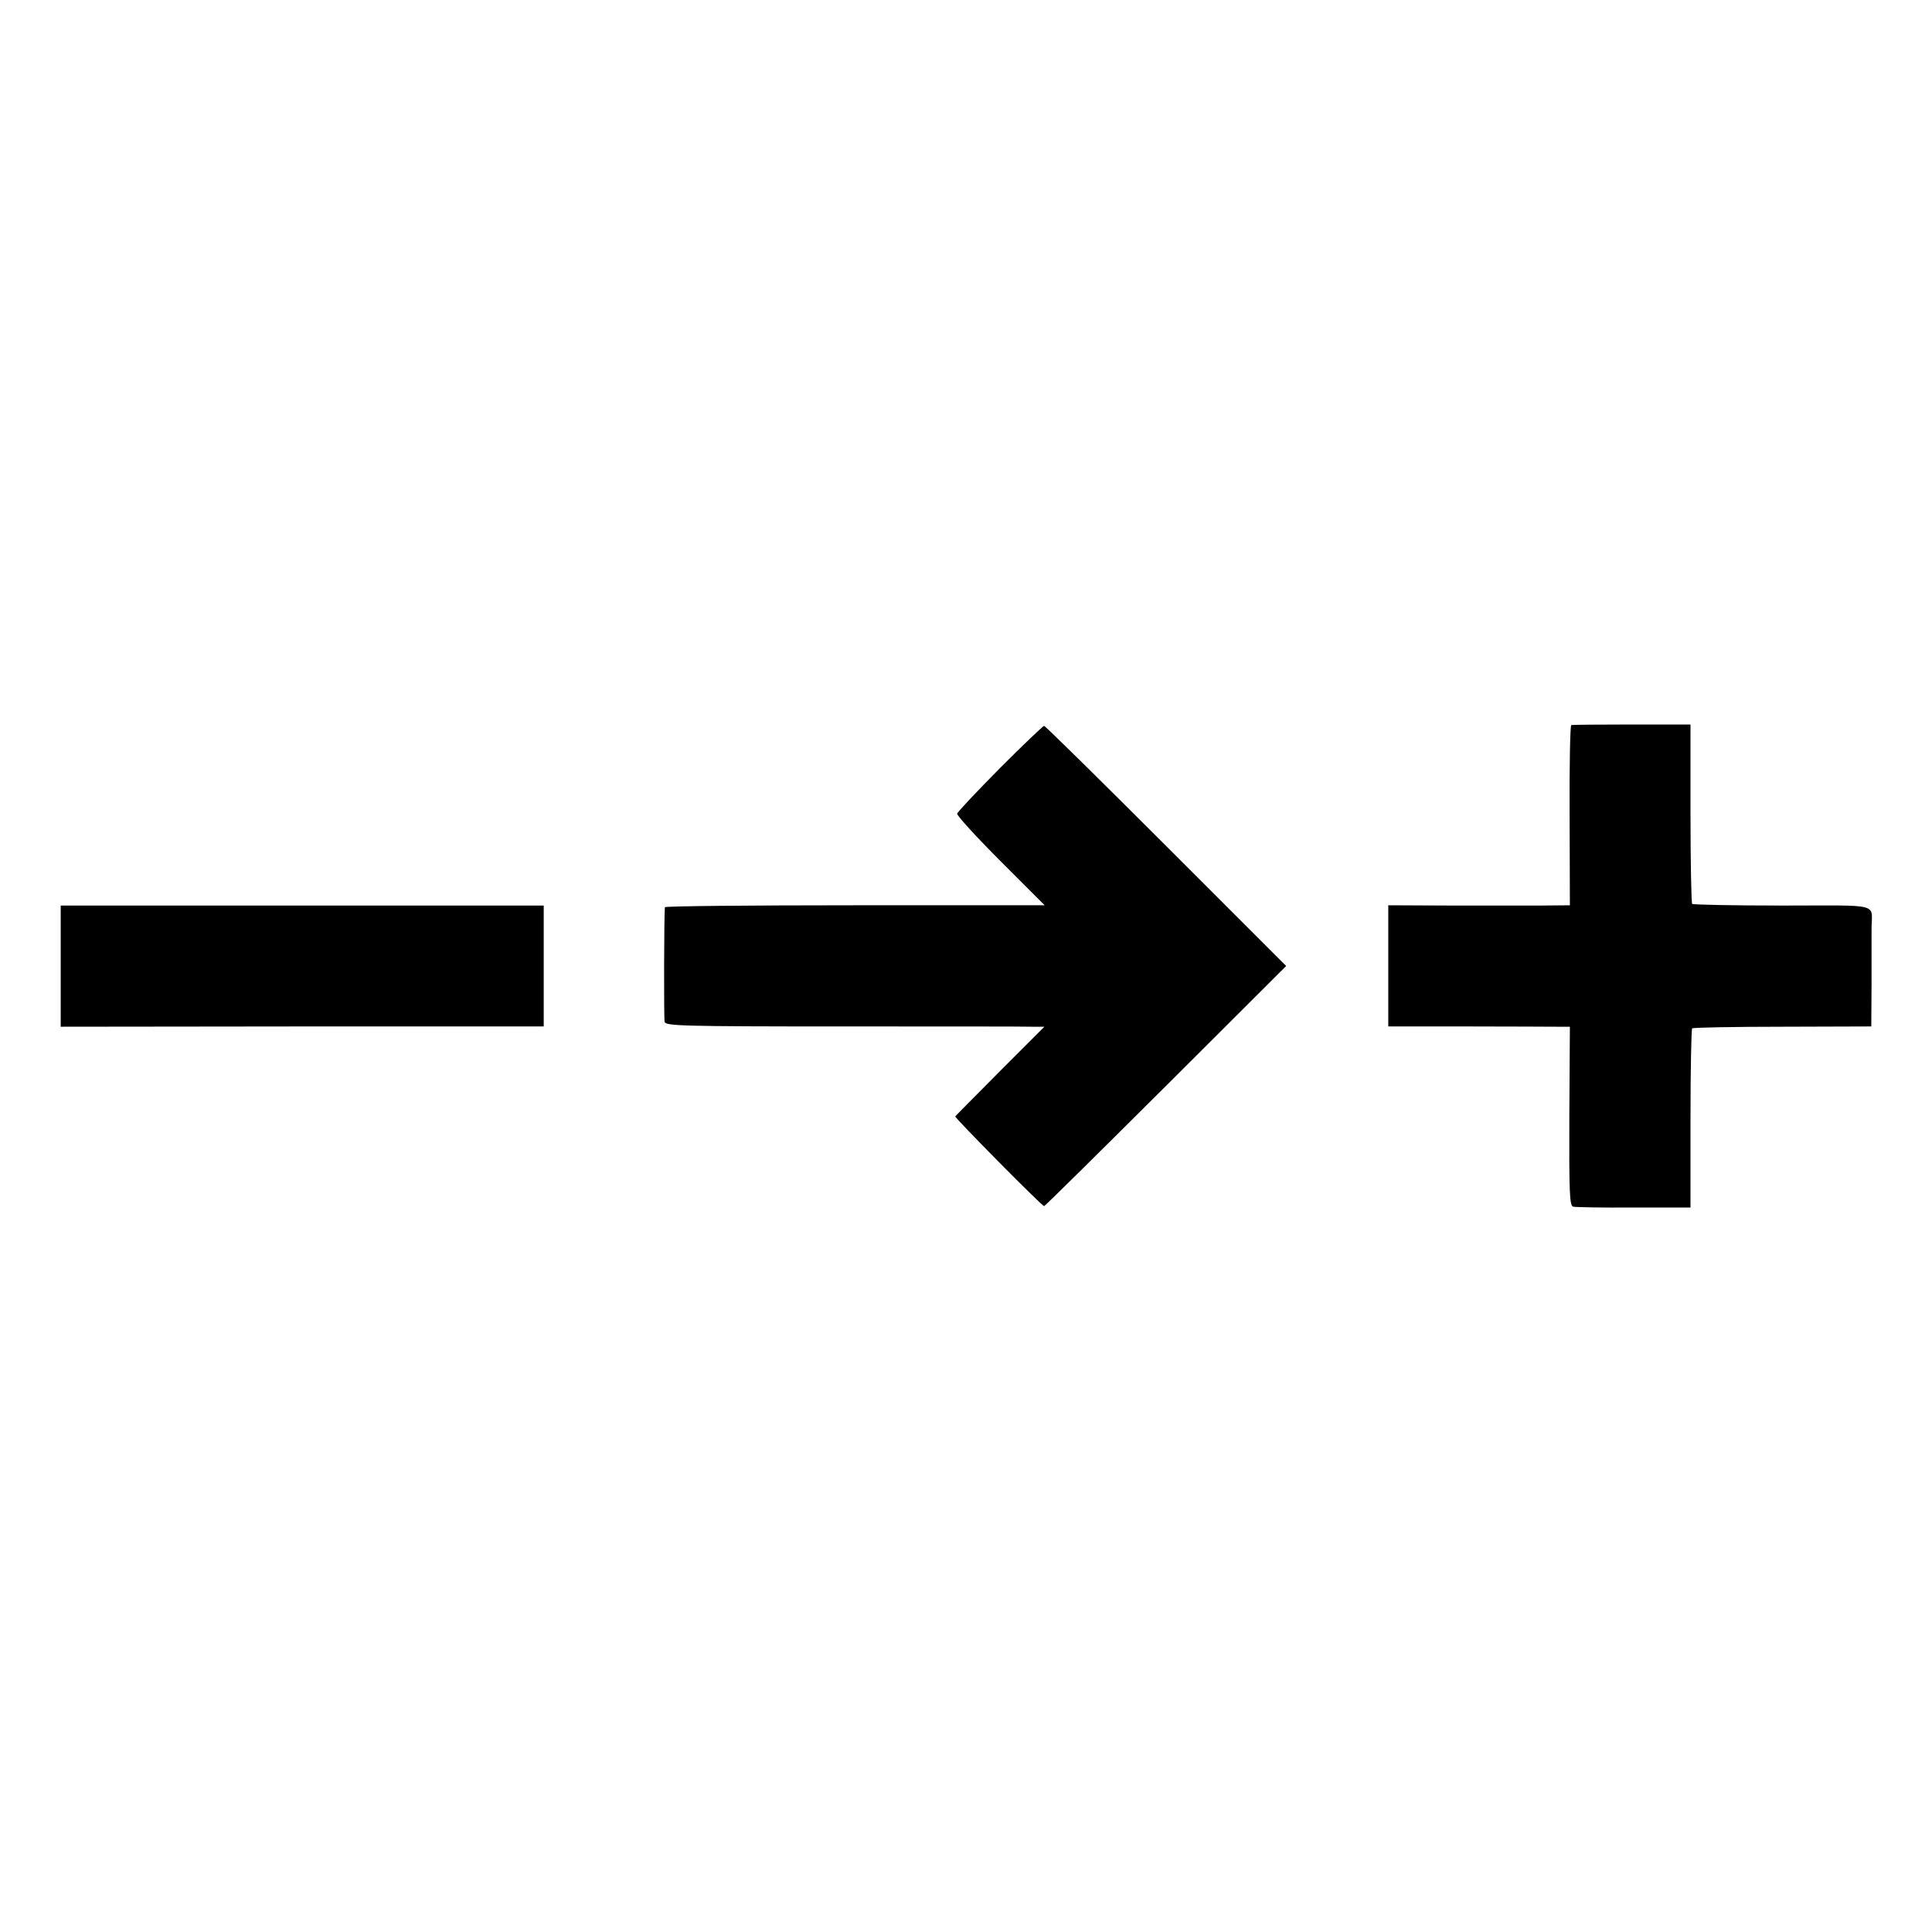
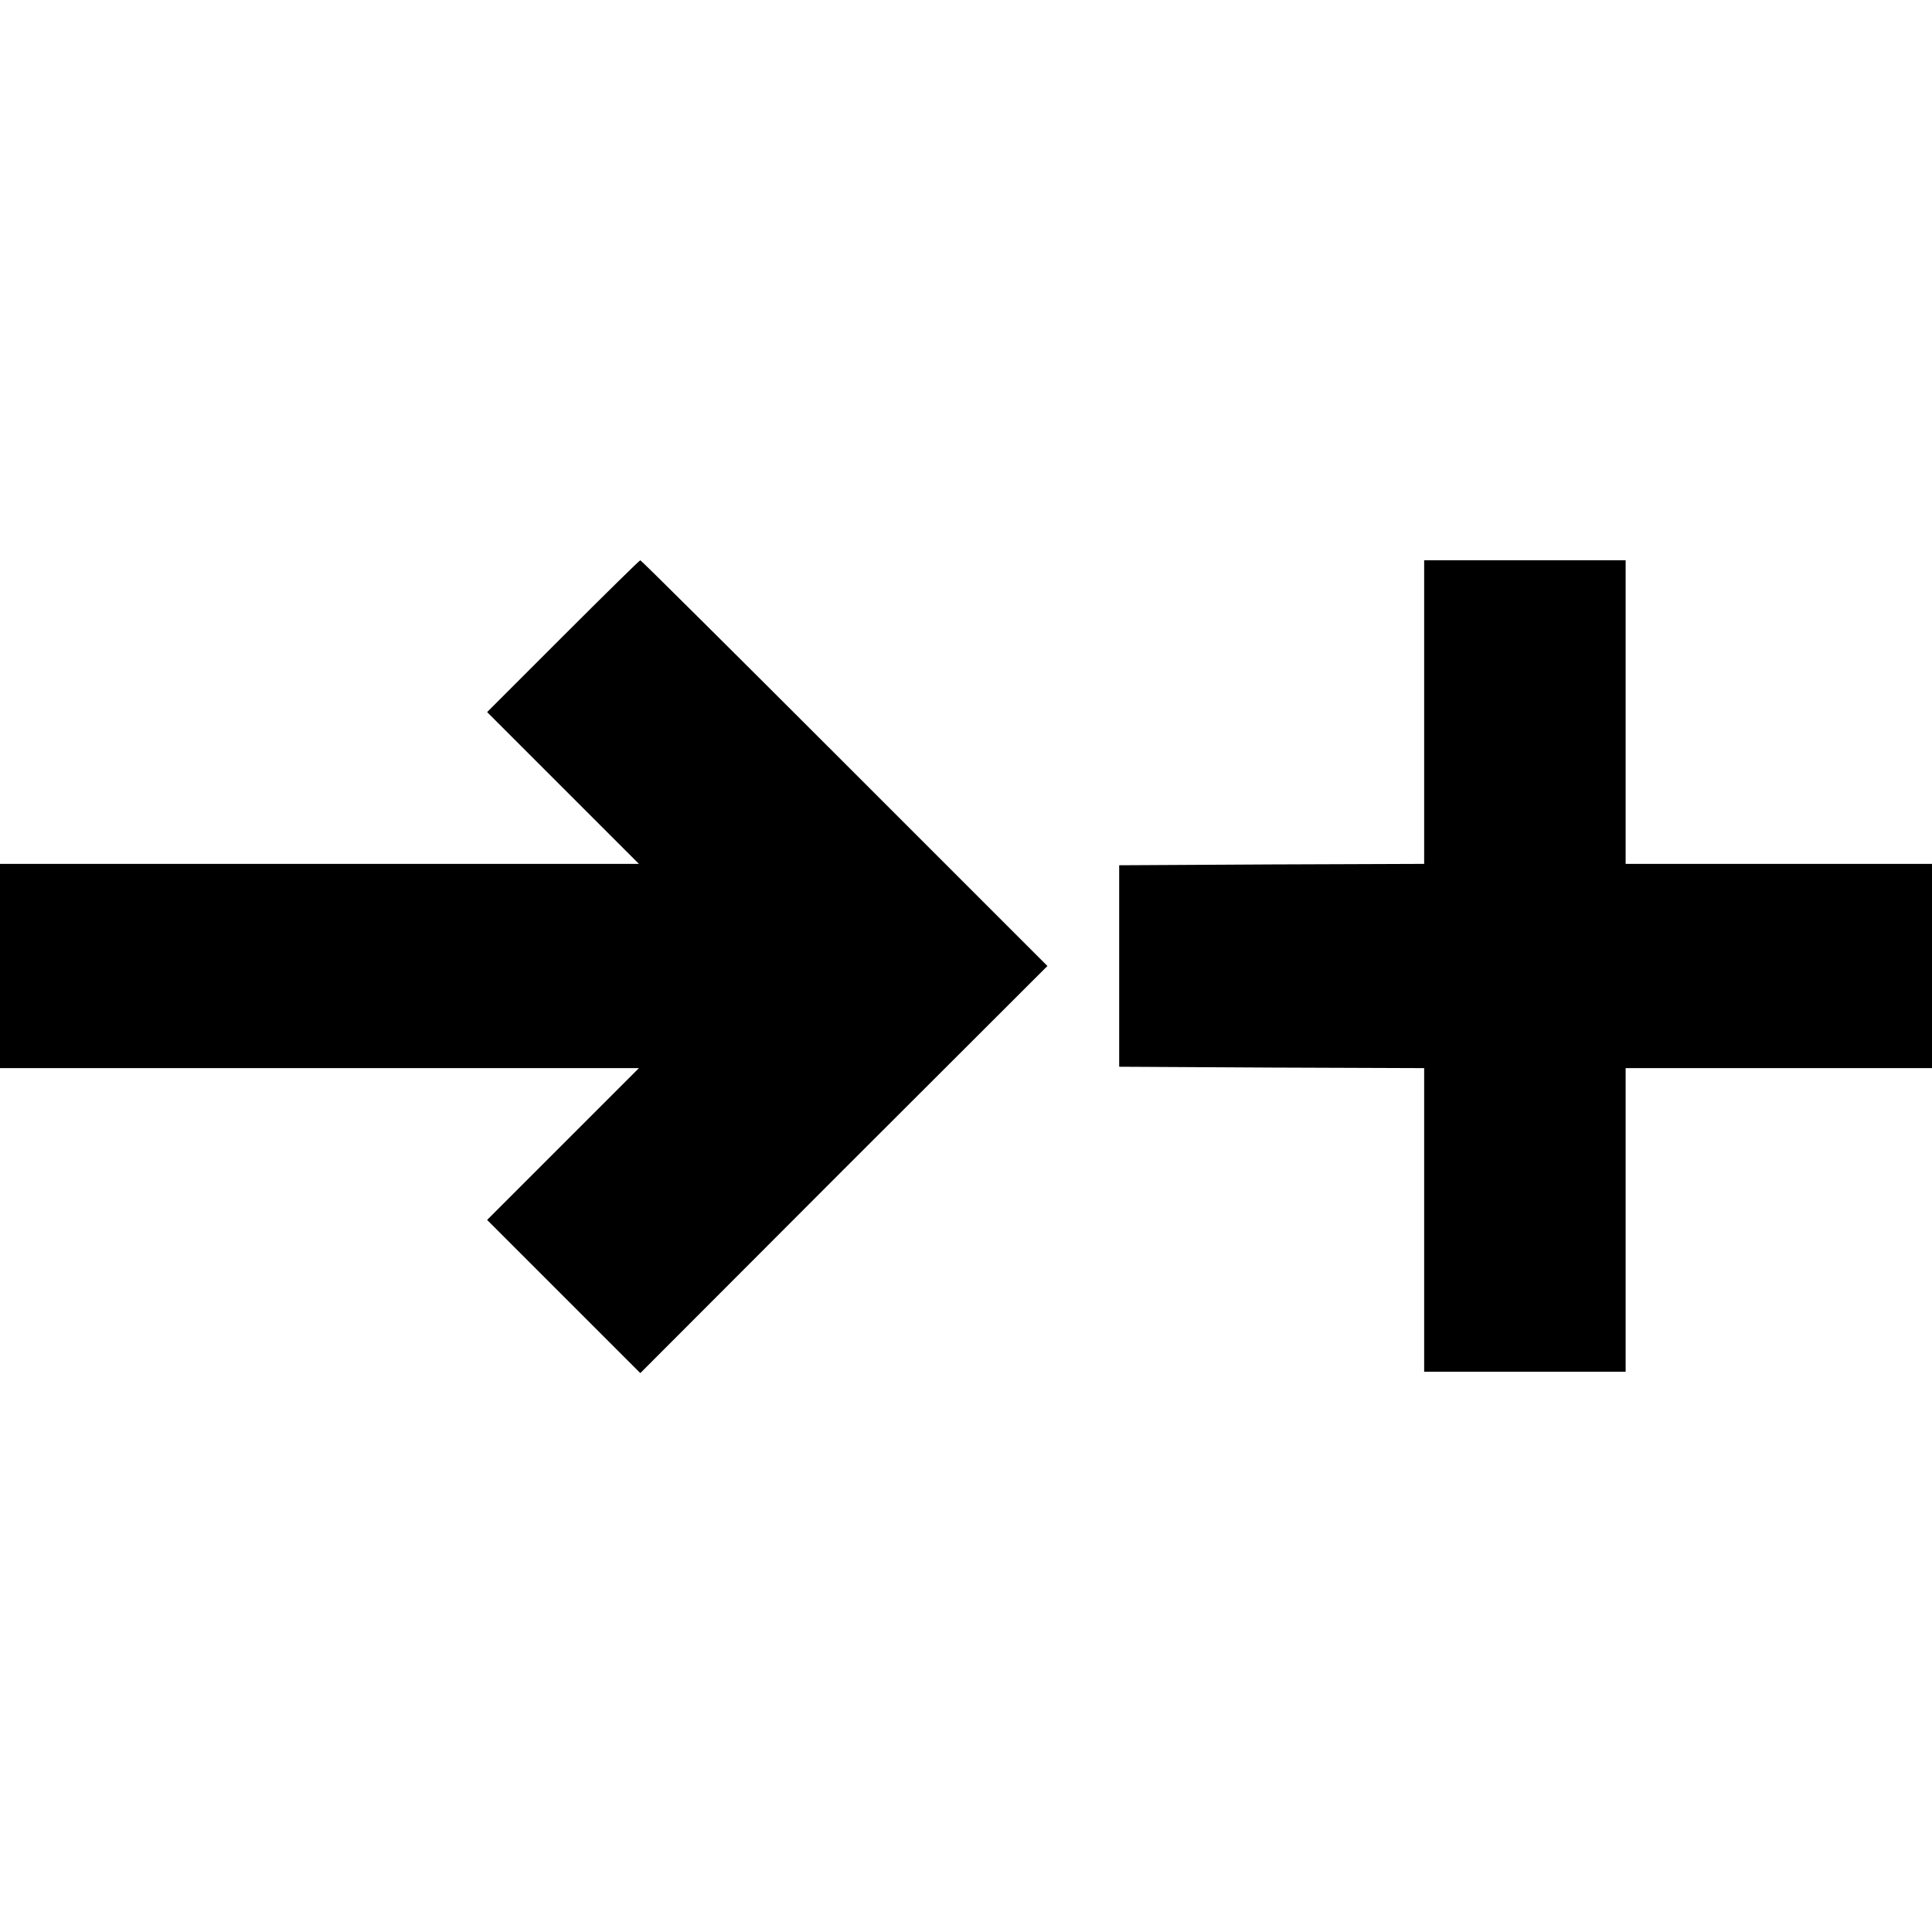
<svg xmlns="http://www.w3.org/2000/svg" version="1.0" width="700pt" height="700pt" viewBox="0 0 700 700" preserveAspectRatio="xMidYMid meet">
  <g transform="translate(0,700) scale(0.1,-0.1)" fill="#000000" stroke="none">
-     <path d="M5693 4373 c-4 -2 -7 -149 -6 -328 l1 -325 -106 -1 c-59 0 -207 0 -329 0 l-223 1 0 -219 0 -220 283 0 c155 0 303 -1 328 -1 l47 0 -2 -324 c-1 -282 1 -325 14 -328 8 -2 107 -4 220 -3 l205 0 0 322 c0 177 3 324 6 327 3 3 150 6 327 6 l322 1 1 154 c0 85 0 175 0 200 0 95 41 84 -322 84 -177 0 -324 3 -328 6 -3 4 -6 151 -6 328 l0 322 -212 0 c-117 0 -216 -1 -220 -2z" />
-     <path d="M3623 4217 c-83 -84 -153 -158 -155 -165 -2 -6 69 -84 157 -172 l160 -160 -688 0 c-378 0 -687 -3 -688 -7 -3 -26 -4 -401 -1 -415 4 -15 52 -17 646 -17 352 0 661 0 685 -1 l45 0 -160 -160 c-87 -88 -161 -162 -163 -165 -3 -4 314 -325 322 -325 3 0 201 196 441 435 l436 435 -435 435 c-239 239 -438 435 -442 435 -5 -1 -76 -69 -160 -153z" />
-     <path d="M220 3500 l0 -220 875 1 875 0 0 219 0 219 -875 0 -875 0 0 -219z" />
+     <path d="M2040 4695 l-275 -275 275 -275 275 -275 -1158 0 -1157 0 0 -370 0 -370 1157 0 1158 0 -275 -275 -275 -275 278 -278 277 -277 737 738 738 737 -735 735 c-404 404 -737 735 -740 735 -3 0 -129 -124 -280 -275z" />
+     <path d="M5160 4420 l0 -550 -552 -2 -553 -3 0 -365 0 -365 553 -3 552 -2 0 -550 0 -550 365 0 365 0 0 550 0 550 555 0 555 0 0 370 0 370 -555 0 -555 0 0 550 0 550 -365 0 -365 0 0 -550z" />
  </g>
</svg>
